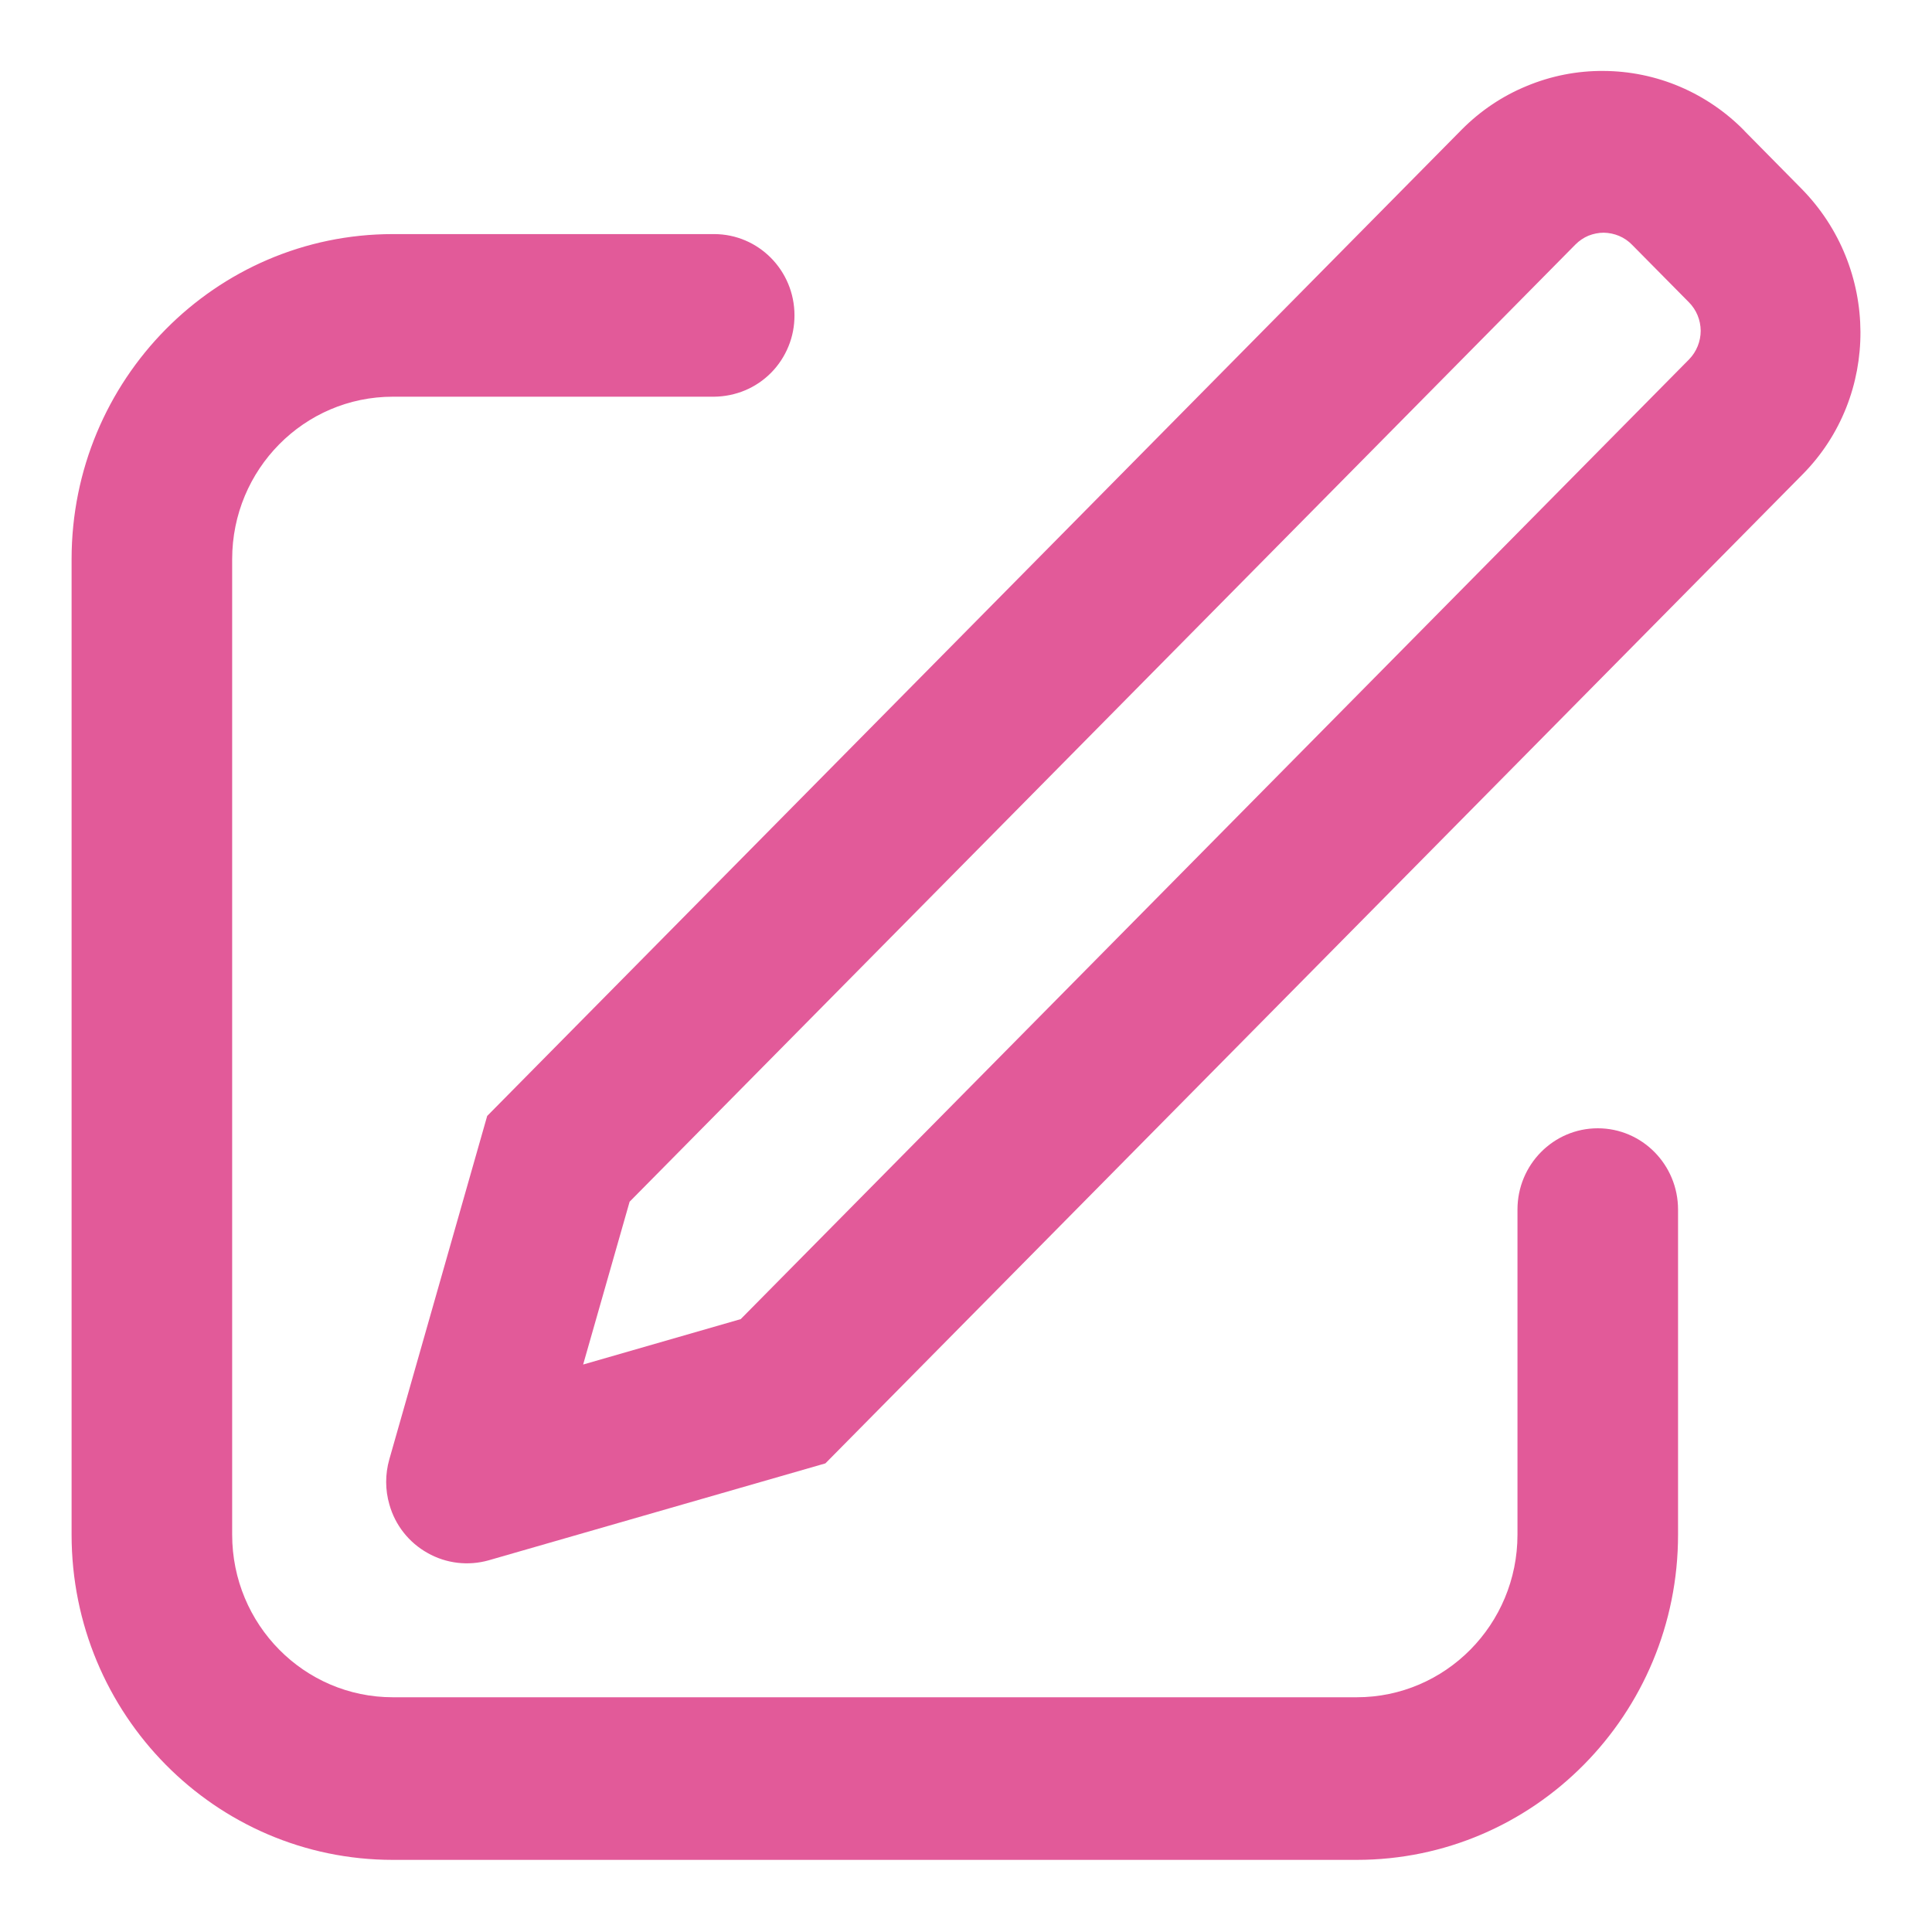
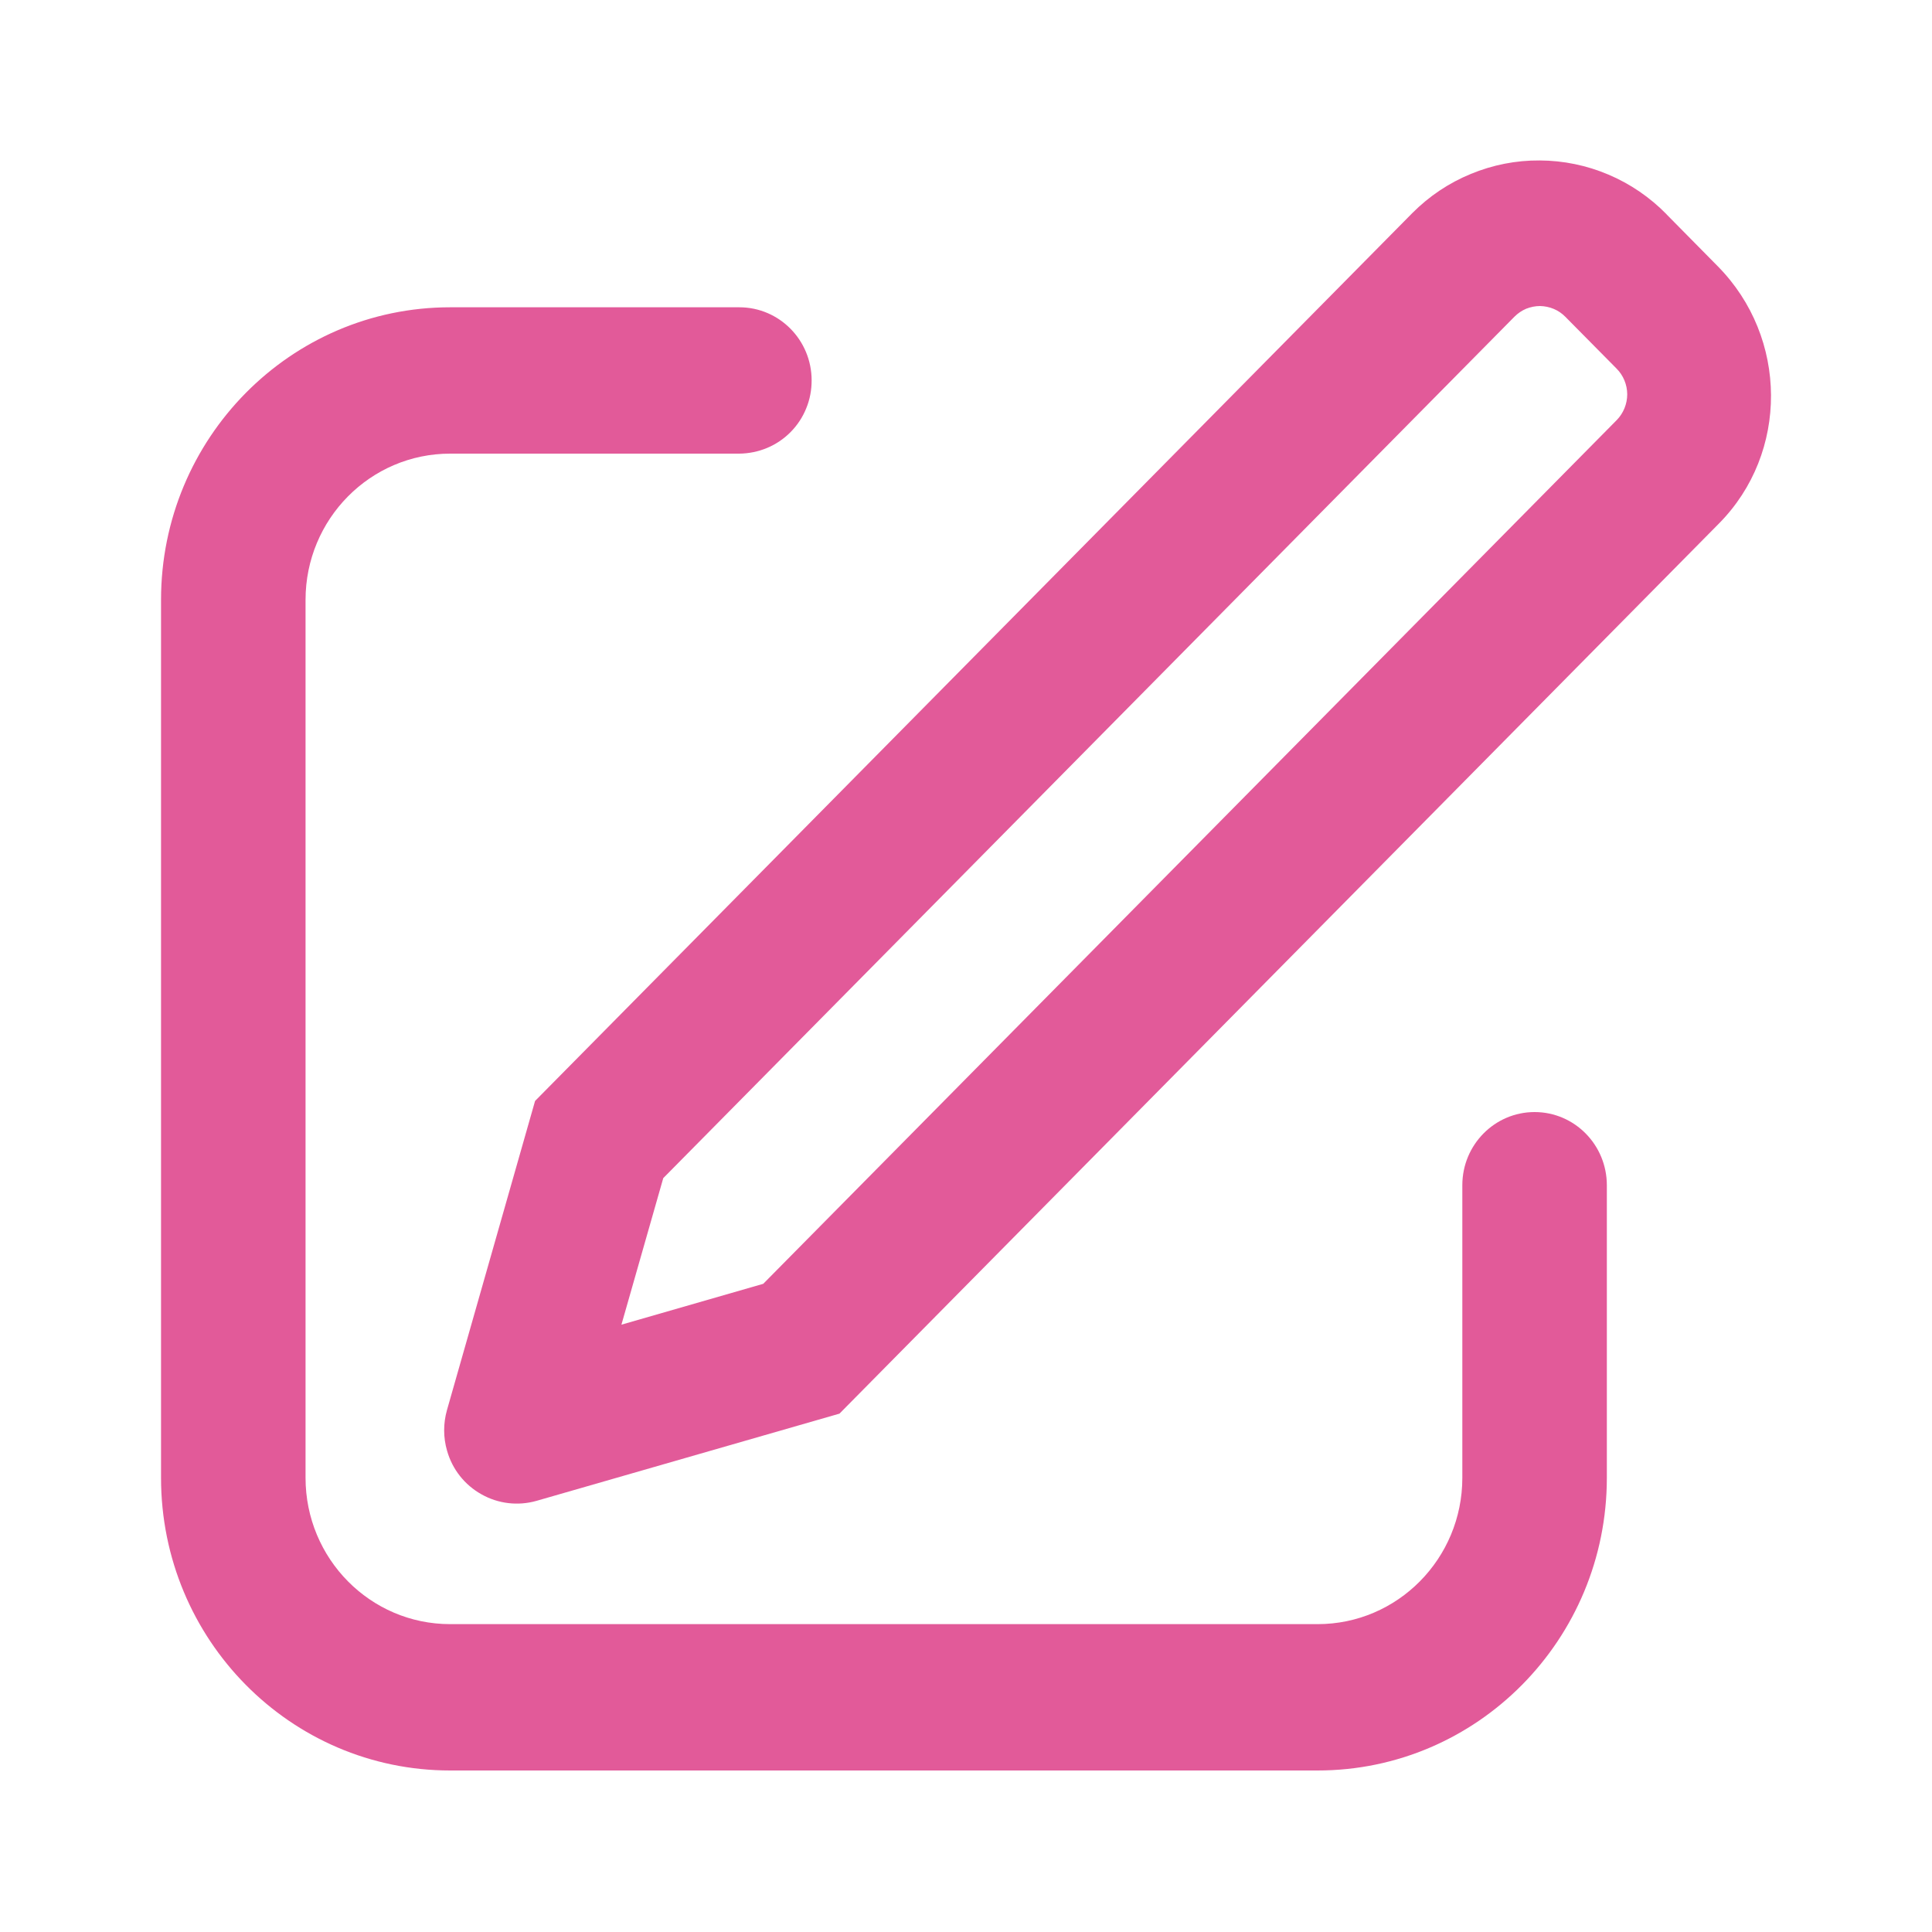
- <svg xmlns="http://www.w3.org/2000/svg" width="18" height="18" viewBox="0 0 18 18" fill="none">
-   <path d="M5.433 12.713L6.901 12.29L15.737 3.348C15.806 3.277 15.845 3.181 15.845 3.081C15.844 2.981 15.805 2.886 15.734 2.815L15.205 2.28C15.171 2.245 15.13 2.217 15.085 2.198C15.04 2.179 14.991 2.169 14.942 2.168C14.893 2.168 14.845 2.178 14.799 2.196C14.754 2.215 14.713 2.243 14.678 2.278L5.866 11.196L5.433 12.713L5.433 12.713ZM16.253 1.22L16.782 1.756C17.512 2.495 17.518 3.688 16.795 4.419L7.69 13.634L4.553 14.537C4.362 14.591 4.157 14.567 3.984 14.469C3.81 14.372 3.682 14.21 3.628 14.018C3.588 13.881 3.588 13.735 3.627 13.597L4.539 10.397L13.62 1.206C13.793 1.032 13.998 0.894 14.225 0.801C14.451 0.707 14.694 0.659 14.939 0.661C15.184 0.662 15.427 0.712 15.652 0.808C15.877 0.904 16.082 1.044 16.253 1.219V1.22ZM6.653 2.181C7.067 2.181 7.402 2.52 7.402 2.938C7.402 3.037 7.384 3.135 7.346 3.227C7.309 3.318 7.254 3.402 7.185 3.472C7.115 3.543 7.032 3.599 6.941 3.637C6.85 3.675 6.752 3.695 6.653 3.696H3.66C2.833 3.696 2.163 4.374 2.163 5.21V14.298C2.163 15.135 2.833 15.813 3.66 15.813H12.64C13.467 15.813 14.138 15.135 14.138 14.298V11.269C14.138 10.851 14.473 10.512 14.886 10.512C15.299 10.512 15.634 10.851 15.634 11.27V14.298C15.634 15.972 14.293 17.328 12.64 17.328H3.66C2.007 17.328 0.667 15.972 0.667 14.298V5.21C0.667 3.538 2.007 2.181 3.66 2.181H6.653Z" fill="#E25A99" />
+ <svg xmlns="http://www.w3.org/2000/svg" width="20" height="20" viewBox="0 0 20 20" fill="none">
+   <path d="M6.433 13.713L7.901 13.29L16.737 4.348C16.806 4.277 16.845 4.181 16.845 4.081C16.844 3.981 16.805 3.886 16.734 3.815L16.205 3.28C16.171 3.245 16.13 3.217 16.085 3.198C16.04 3.179 15.991 3.169 15.942 3.168C15.893 3.168 15.845 3.178 15.799 3.196C15.754 3.215 15.713 3.243 15.678 3.278L6.866 12.196L6.433 13.713L6.433 13.713ZM17.253 2.22L17.782 2.756C18.512 3.495 18.518 4.688 17.795 5.419L8.69 14.634L5.553 15.537C5.362 15.591 5.157 15.567 4.984 15.469C4.81 15.372 4.682 15.21 4.628 15.018C4.588 14.881 4.588 14.735 4.627 14.597L5.539 11.397L14.62 2.206C14.793 2.032 14.998 1.894 15.225 1.801C15.451 1.707 15.694 1.659 15.939 1.661C16.184 1.662 16.427 1.712 16.652 1.808C16.878 1.904 17.082 2.044 17.253 2.219V2.22ZM7.653 3.181C8.067 3.181 8.402 3.52 8.402 3.938C8.402 4.037 8.384 4.135 8.346 4.227C8.309 4.319 8.254 4.402 8.185 4.472C8.115 4.543 8.032 4.599 7.941 4.637C7.85 4.675 7.752 4.695 7.653 4.696H4.66C3.833 4.696 3.163 5.374 3.163 6.21V15.298C3.163 16.135 3.833 16.813 4.66 16.813H13.64C14.467 16.813 15.138 16.135 15.138 15.298V12.269C15.138 11.851 15.473 11.512 15.886 11.512C16.299 11.512 16.634 11.851 16.634 12.27V15.298C16.634 16.972 15.293 18.328 13.64 18.328H4.66C3.007 18.328 1.667 16.972 1.667 15.298V6.21C1.667 4.538 3.007 3.181 4.66 3.181H7.653V3.181Z" fill="#E25A99" />
</svg>
